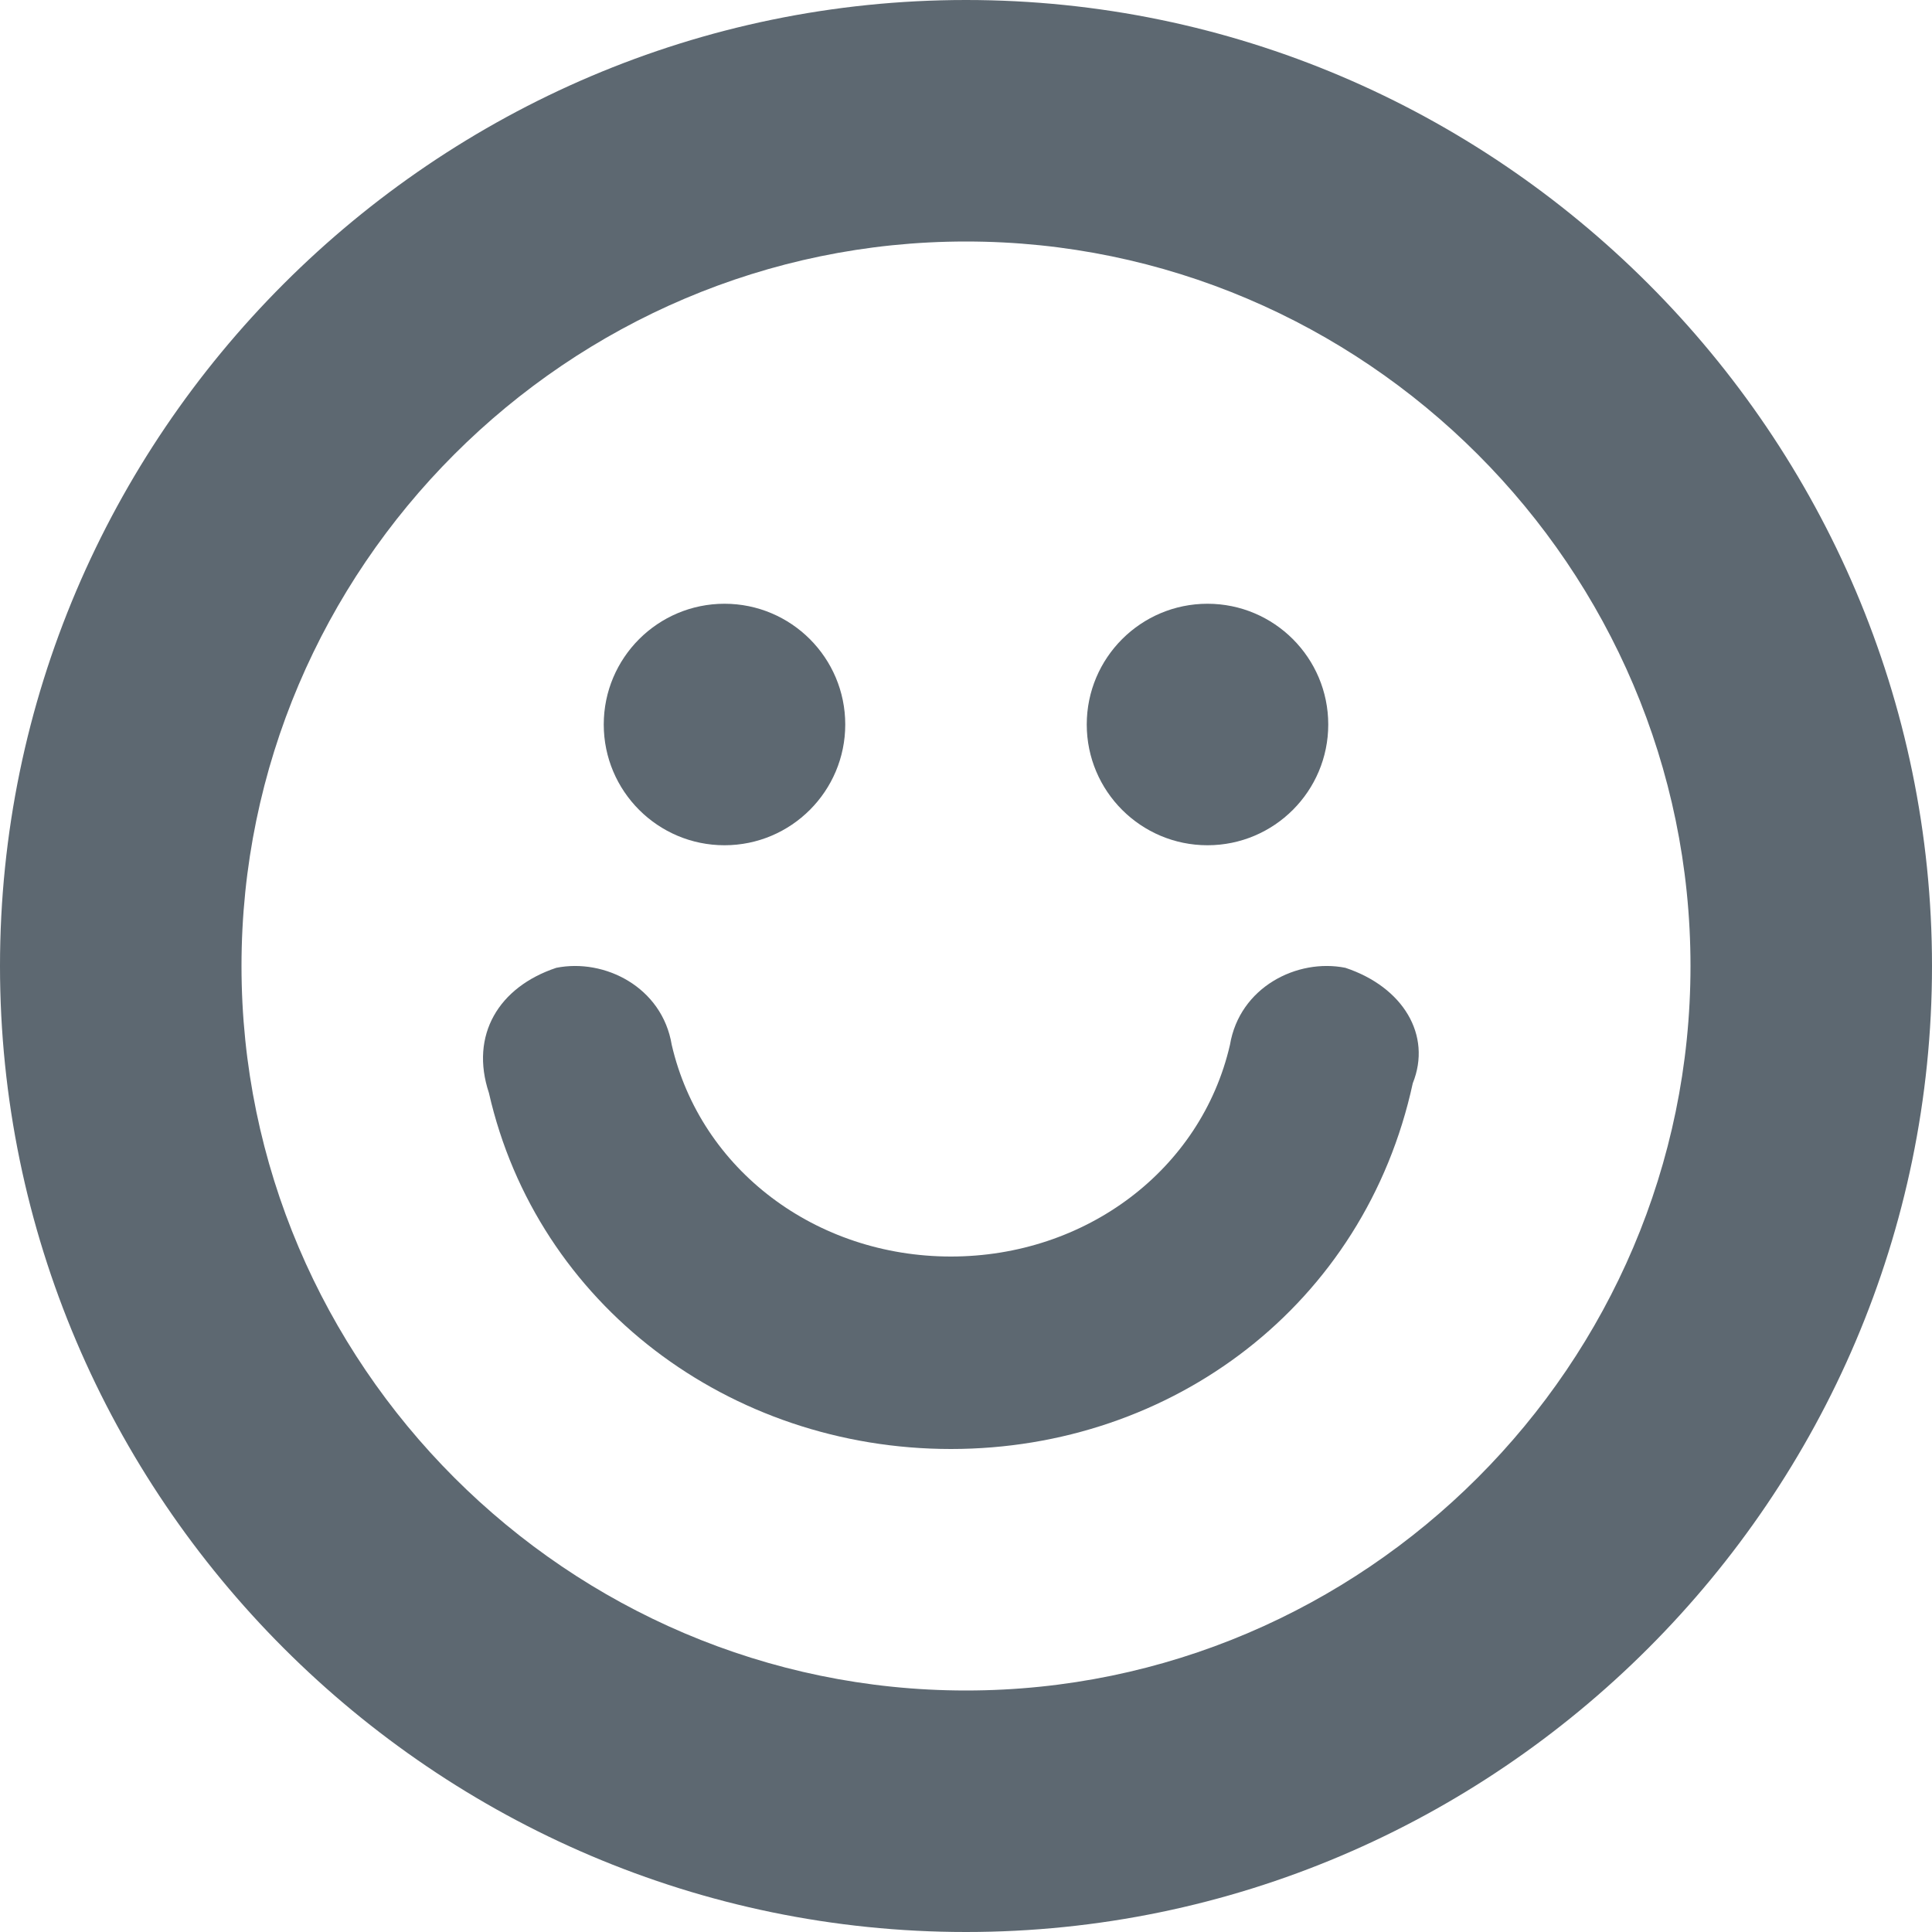
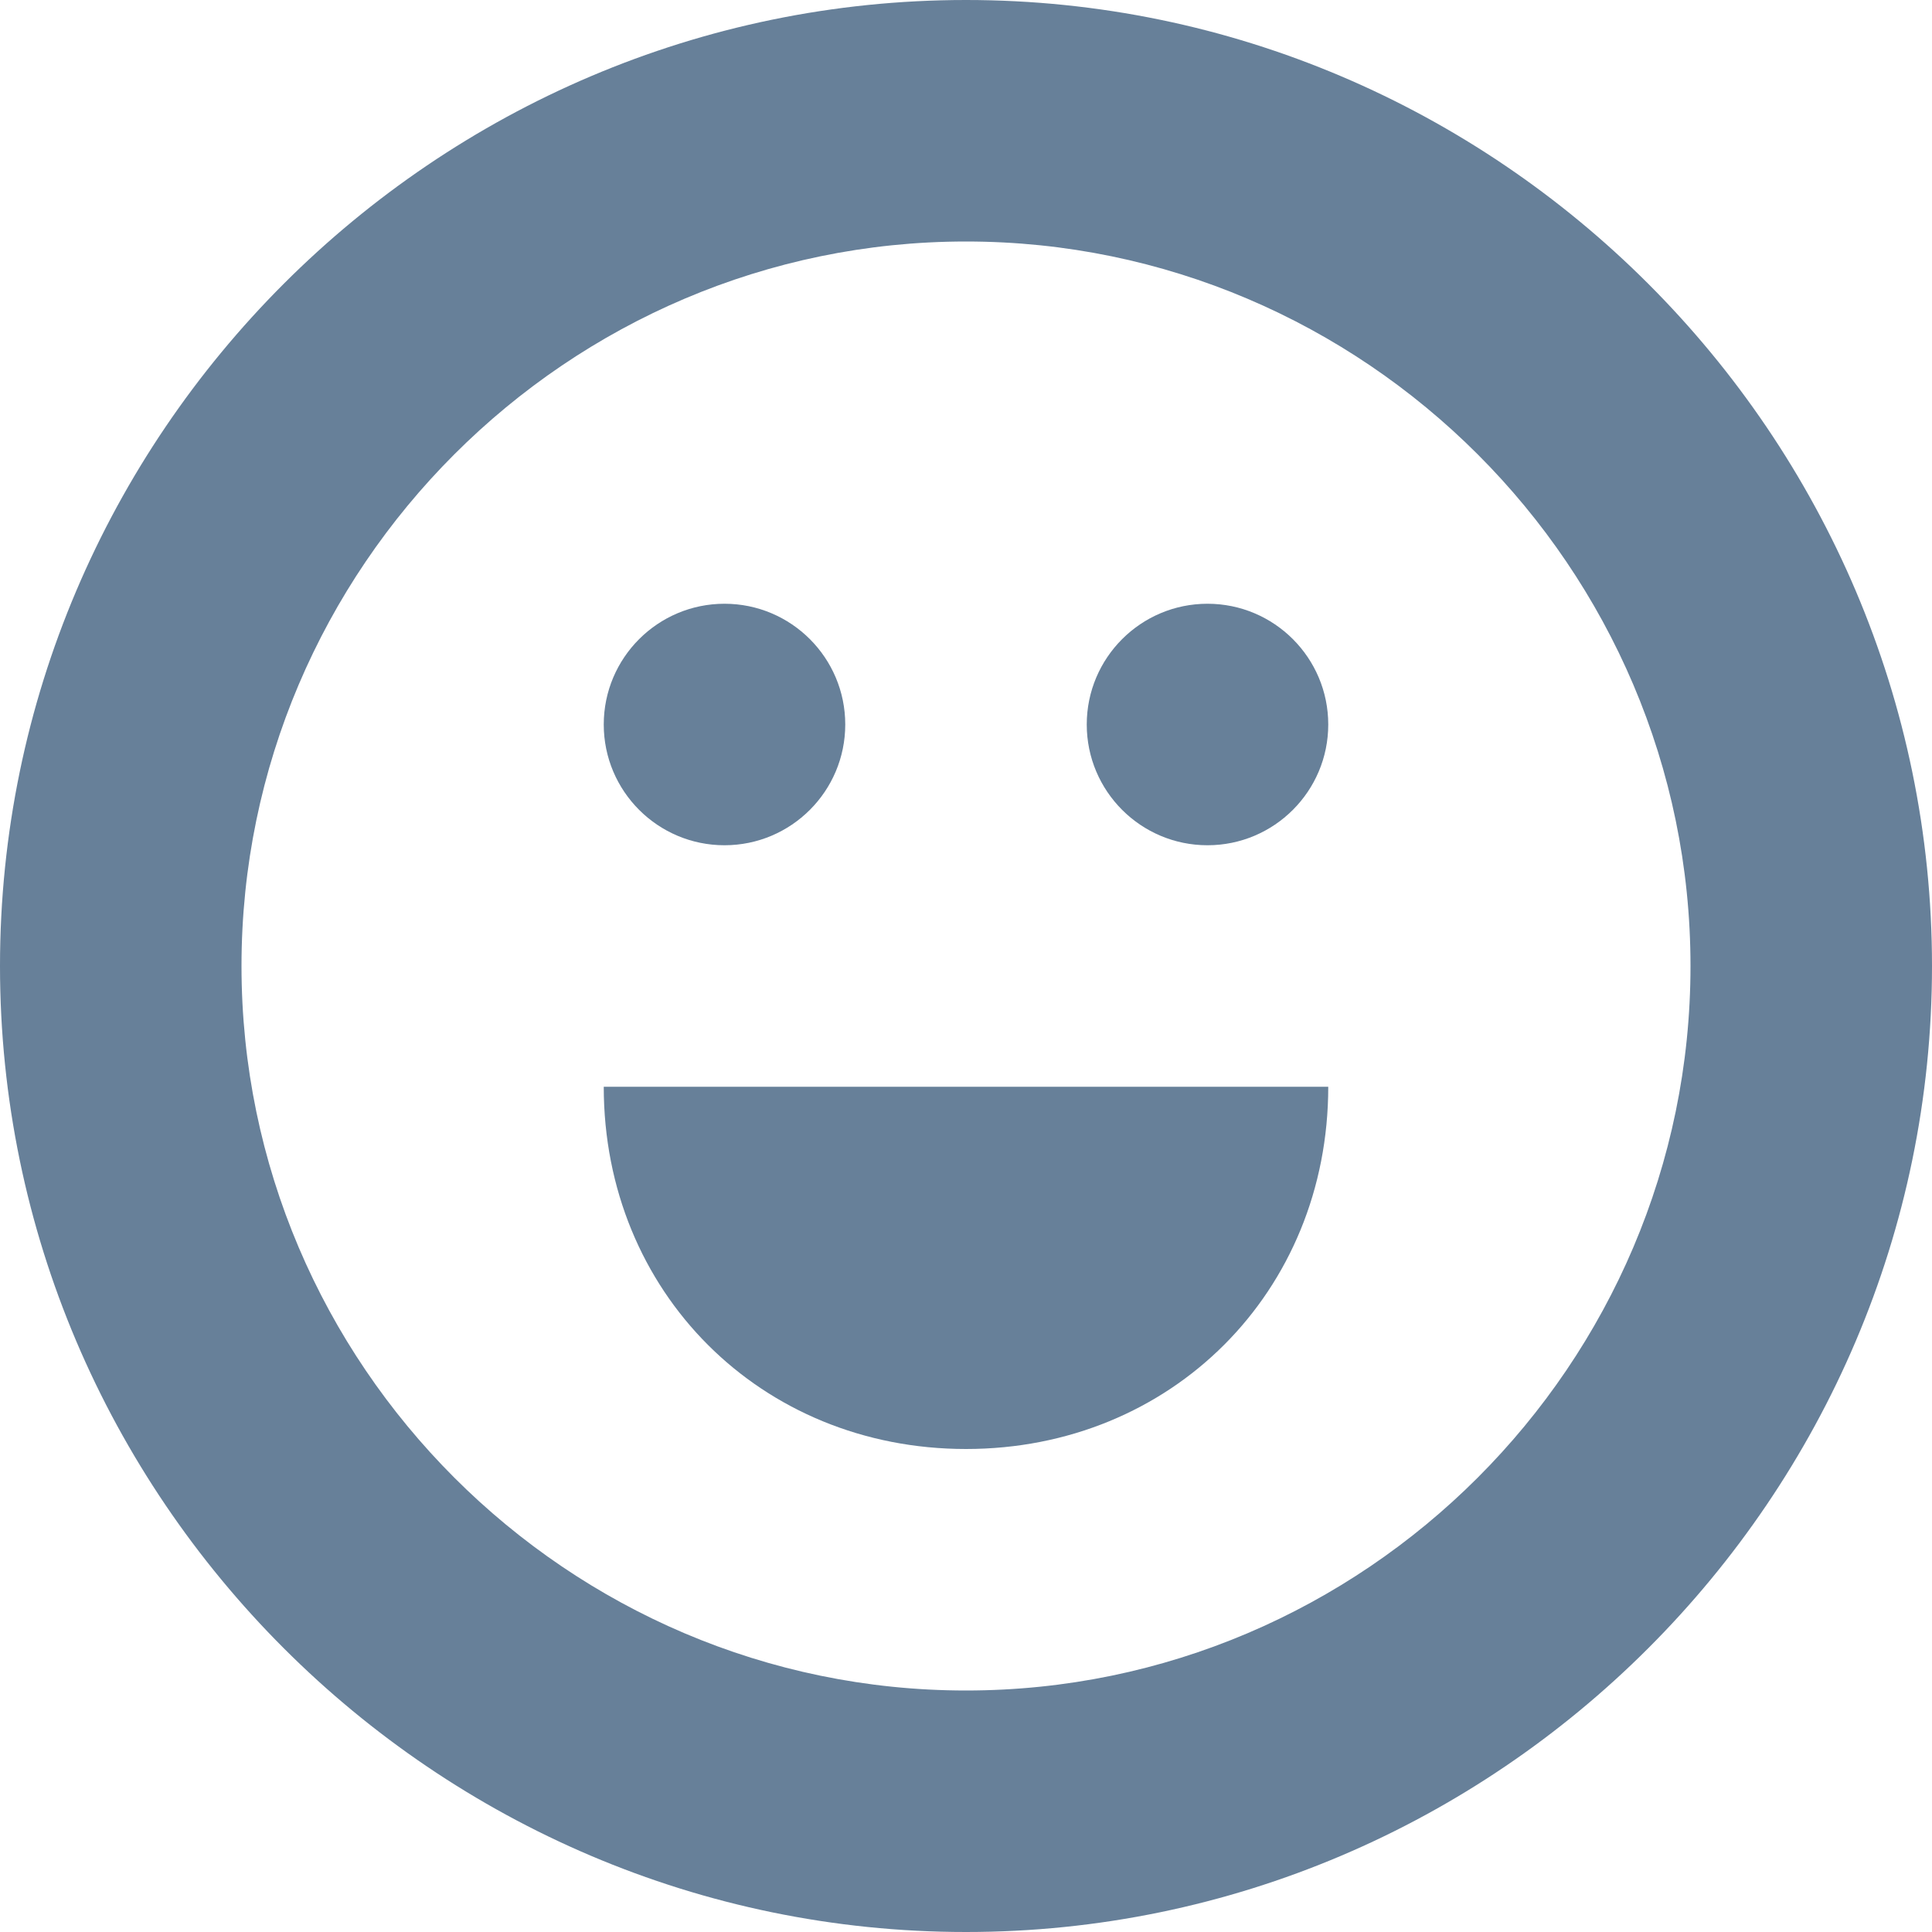
- <svg xmlns="http://www.w3.org/2000/svg" width="16px" height="16px" viewBox="0 0 16 16" version="1.1">
-   <defs />
-   <g id="Symbols" stroke="none" stroke-width="1" fill="none" fill-rule="evenodd">
-     <g id="comment/reply" transform="translate(-119, -50)" fill="#5D6871">
-       <g id="icon/icon-emoji" transform="translate(119, 50)">
-         <g id="icon-emoji">
-           <path d="M8,0 C3.6,0 0,3.6 0,8 C0,12.4 3.6,16 8,16 C12.4,16 16,12.4 16,8 C16,3.6 12.4,0 8,0 L8,0 Z M8,14 C4.7,14 2,11.3 2,8 C2,4.7 4.7,2 8,2 C11.3,2 14,4.7 14,8 C14,11.3 11.3,14 8,14 L8,14 Z" id="Fill-24" />
-           <path d="M6,5 C6.552,5 7,5.448 7,6 C7,6.552 6.552,7 6,7 C5.448,7 5,6.552 5,6 C5,5.448 5.448,5 6,5" id="Fill-25" />
-           <path d="M10,5 C10.552,5 11,5.448 11,6 C11,6.552 10.552,7 10,7 C9.448,7 9,6.552 9,6 C9,5.448 9.448,5 10,5" id="Fill-26" />
-           <path d="M10.186,8.653 C9.947,9.689 8.99,10.406 7.875,10.406 C6.759,10.406 5.803,9.689 5.563,8.653 C5.484,8.174 5.006,7.935 4.607,8.015 C4.129,8.174 3.89,8.573 4.049,9.051 C4.448,10.805 6.042,12 7.875,12 C9.708,12 11.302,10.805 11.7,8.971 C11.86,8.573 11.62,8.174 11.142,8.015 C10.744,7.935 10.266,8.174 10.186,8.653" id="Fill-27" />
-         </g>
-       </g>
-     </g>
-   </g>
+ <svg xmlns="http://www.w3.org/2000/svg" width="16" height="16" viewBox="0 0 16 16" fill="none">
+   <path d="M8 0C3.6 0 0 3.6 0 8C0 12.4 3.6 16 8 16C12.4 16 16 12.4 16 8C16 3.6 12.4 0 8 0ZM8 14C4.7 14 2 11.3 2 8C2 4.7 4.7 2 8 2C11.3 2 14 4.7 14 8C14 11.3 11.3 14 8 14Z" fill="#678099" />
+   <path d="M6 7C6.552 7 7 6.552 7 6C7 5.448 6.552 5 6 5C5.448 5 5 5.448 5 6C5 6.552 5.448 7 6 7Z" fill="#678099" />
+   <path d="M10 7C10.552 7 11 6.552 11 6C11 5.448 10.552 5 10 5C9.448 5 9 5.448 9 6C9 6.552 9.448 7 10 7Z" fill="#678099" />
+   <path d="M8 12C9.7 12 11 10.7 11 9H5C5 10.7 6.3 12 8 12Z" fill="#678099" />
</svg>
